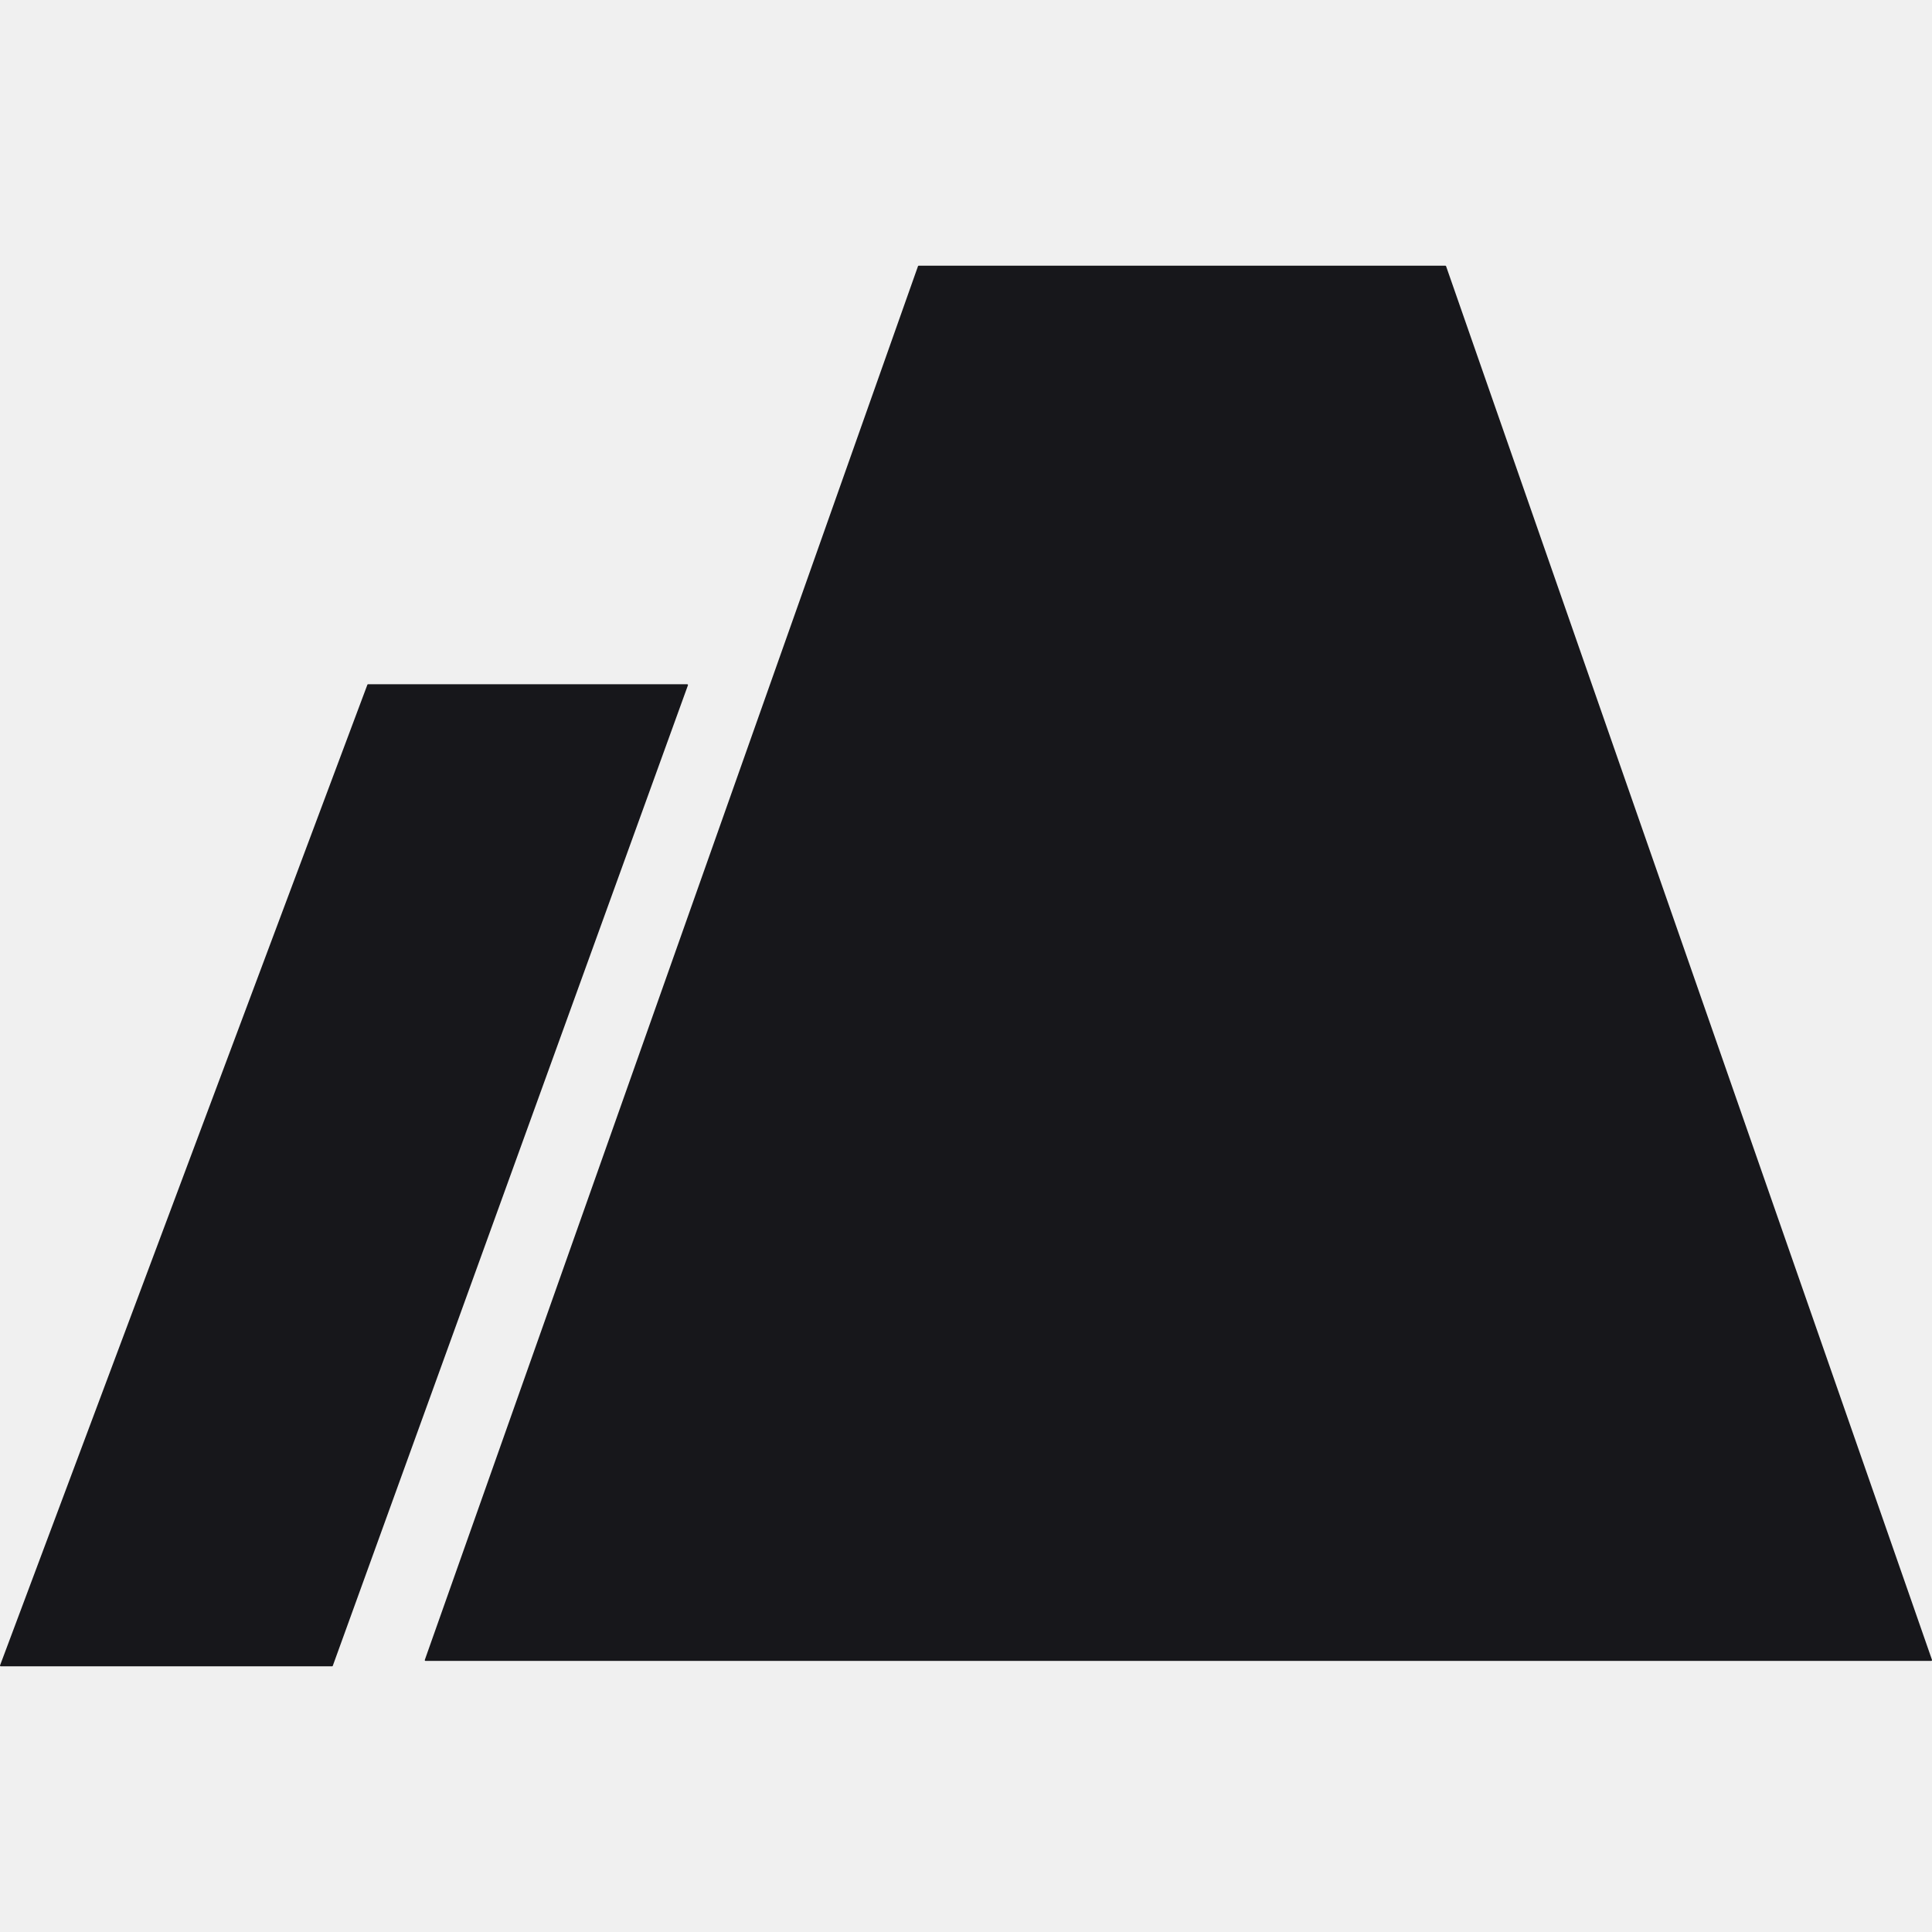
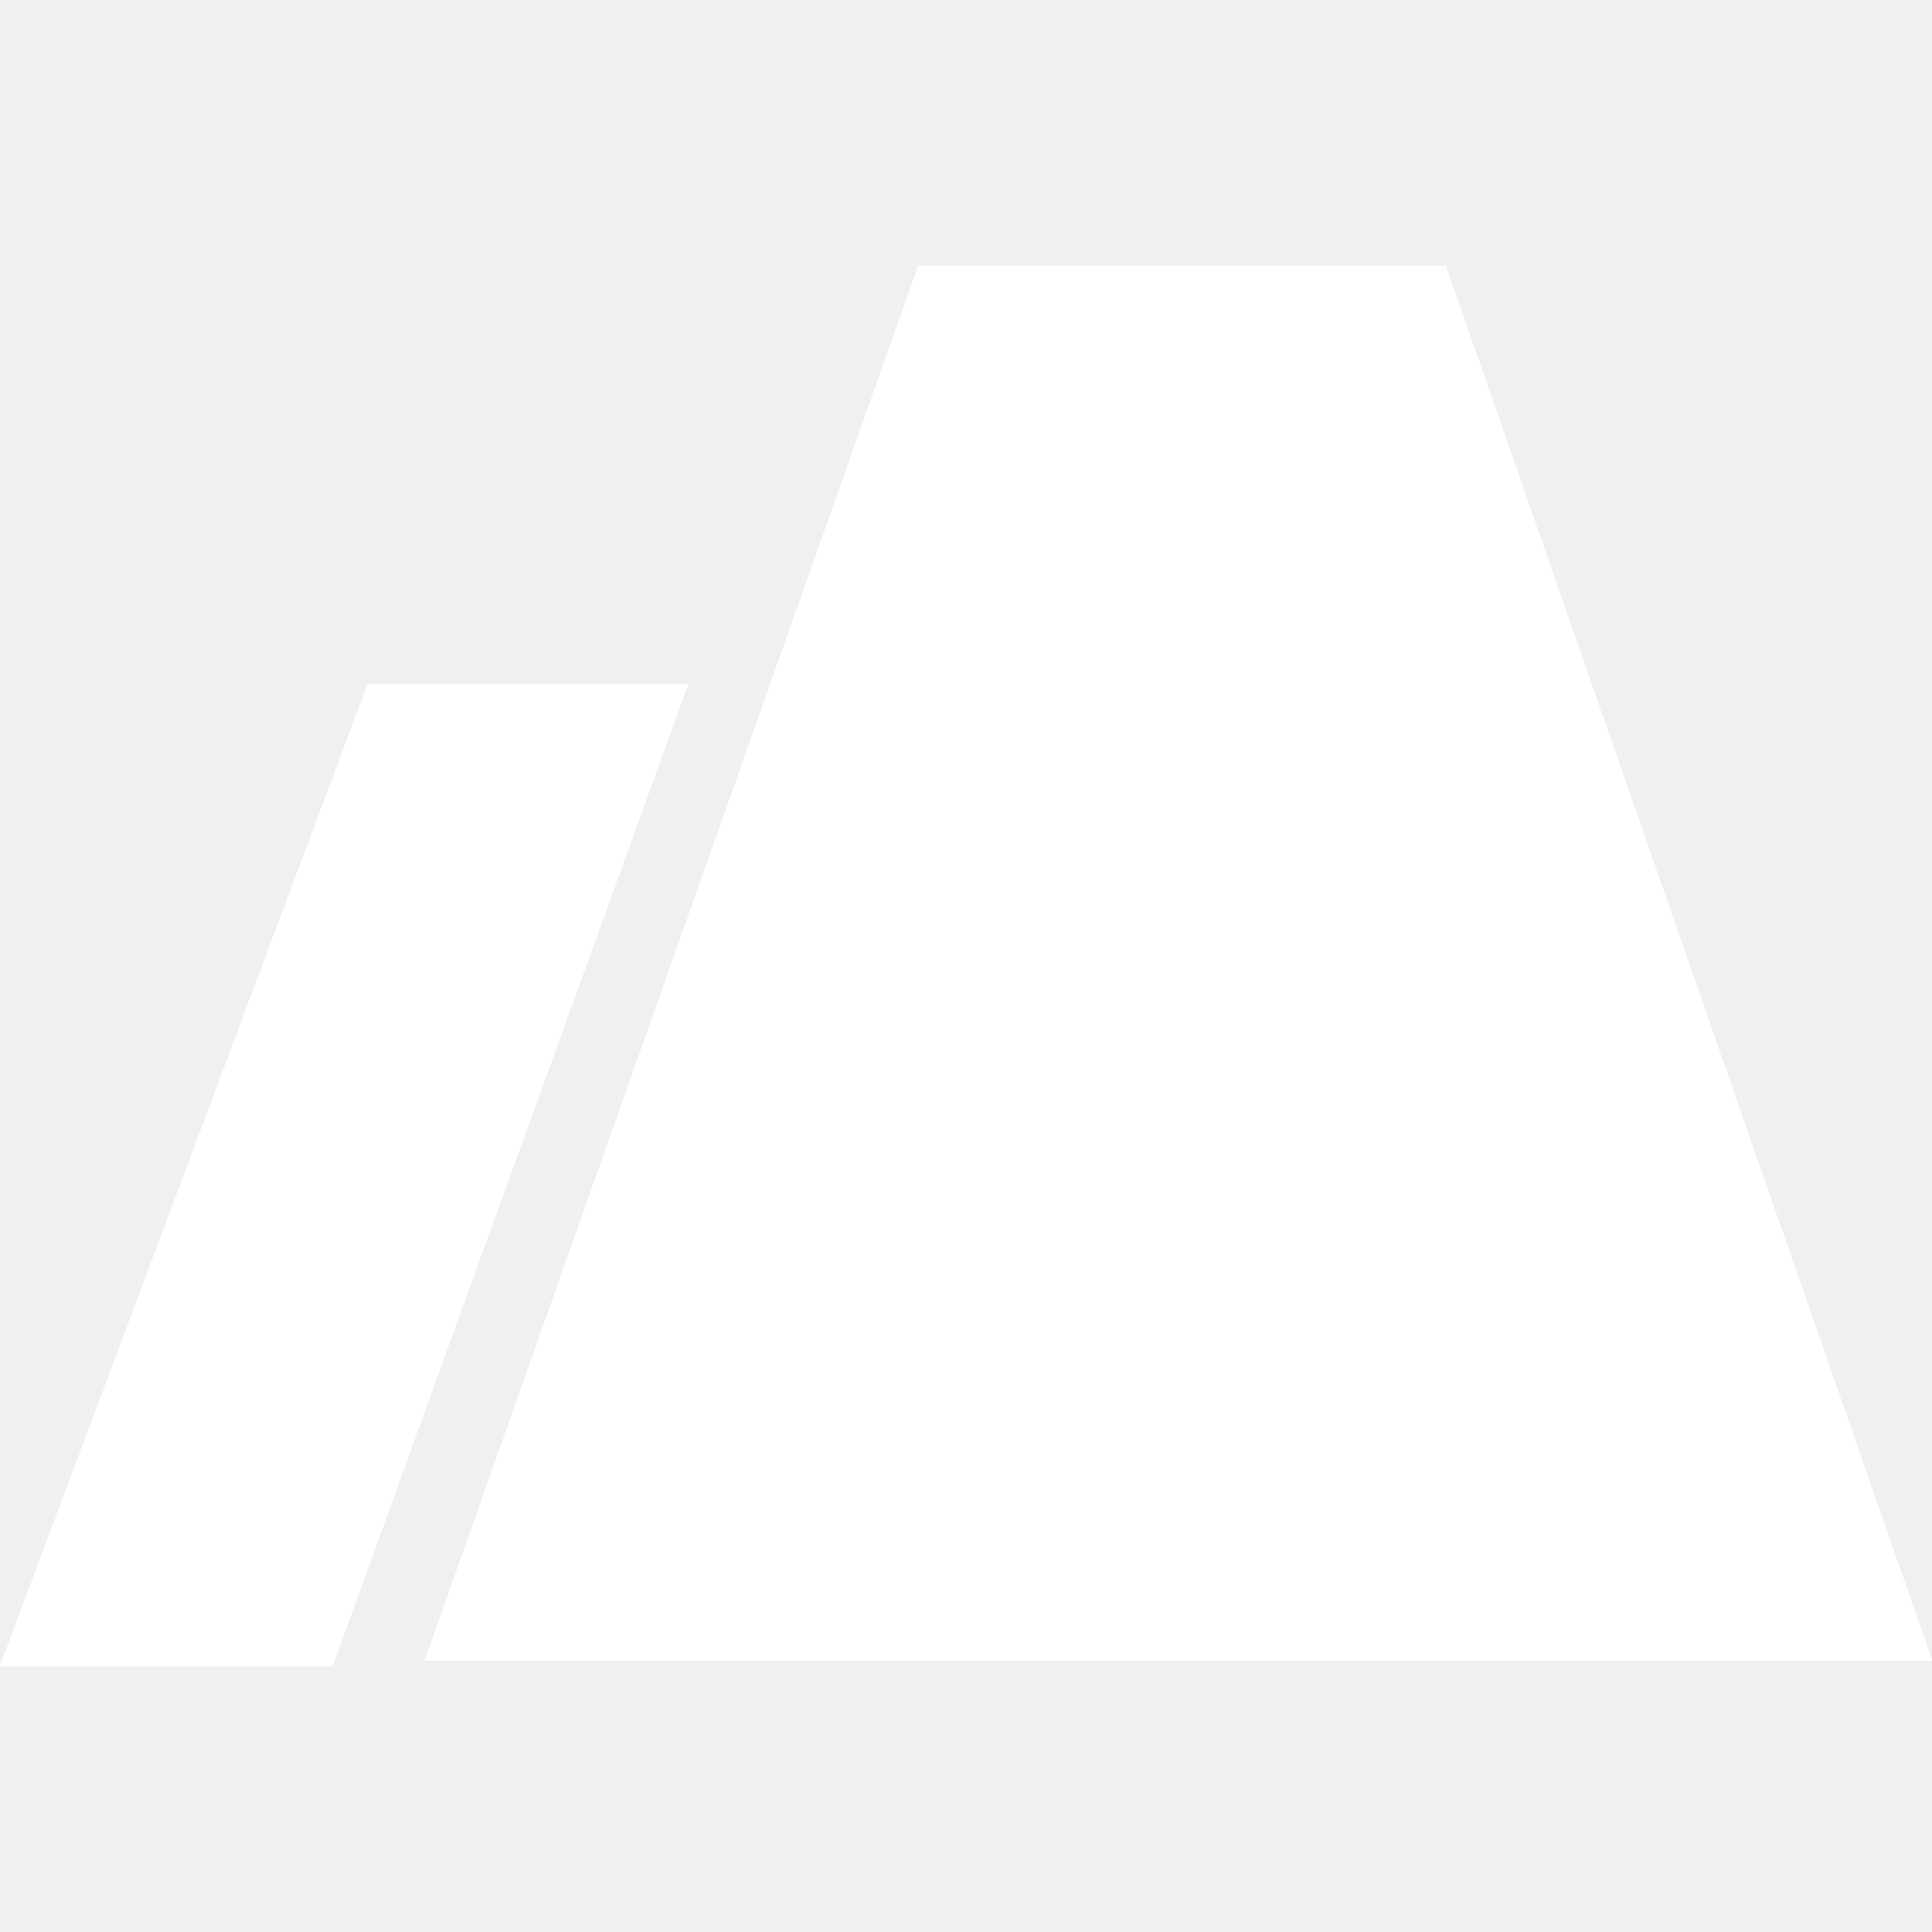
<svg xmlns="http://www.w3.org/2000/svg" width="25" height="25" viewBox="0 0 25 25" fill="none">
-   <path fill-rule="evenodd" clip-rule="evenodd" d="M5.506 21.492C5.499 21.492 5.495 21.485 5.497 21.479L11.879 3.444C11.881 3.44 11.884 3.438 11.889 3.438H18.702C18.706 3.438 18.71 3.44 18.712 3.444L25 21.479C25.002 21.485 24.997 21.492 24.99 21.492H5.698H5.506ZM0.01 21.562C0.003 21.562 -0.002 21.556 0.001 21.549L4.754 8.86C4.755 8.856 4.759 8.854 4.763 8.854H8.893C8.899 8.854 8.904 8.861 8.902 8.867L4.306 21.556C4.304 21.56 4.301 21.562 4.297 21.562H0.01Z" fill="#17171B" />
+   <path fill-rule="evenodd" clip-rule="evenodd" d="M5.506 21.492C5.499 21.492 5.495 21.485 5.497 21.479L11.879 3.444C11.881 3.44 11.884 3.438 11.889 3.438H18.702C18.706 3.438 18.71 3.44 18.712 3.444L25 21.479C25.002 21.485 24.997 21.492 24.99 21.492H5.698H5.506ZM0.01 21.562C0.003 21.562 -0.002 21.556 0.001 21.549L4.754 8.86C4.755 8.856 4.759 8.854 4.763 8.854H8.893C8.899 8.854 8.904 8.861 8.902 8.867L4.306 21.556C4.304 21.56 4.301 21.562 4.297 21.562H0.01Z" fill="white" />
</svg>
